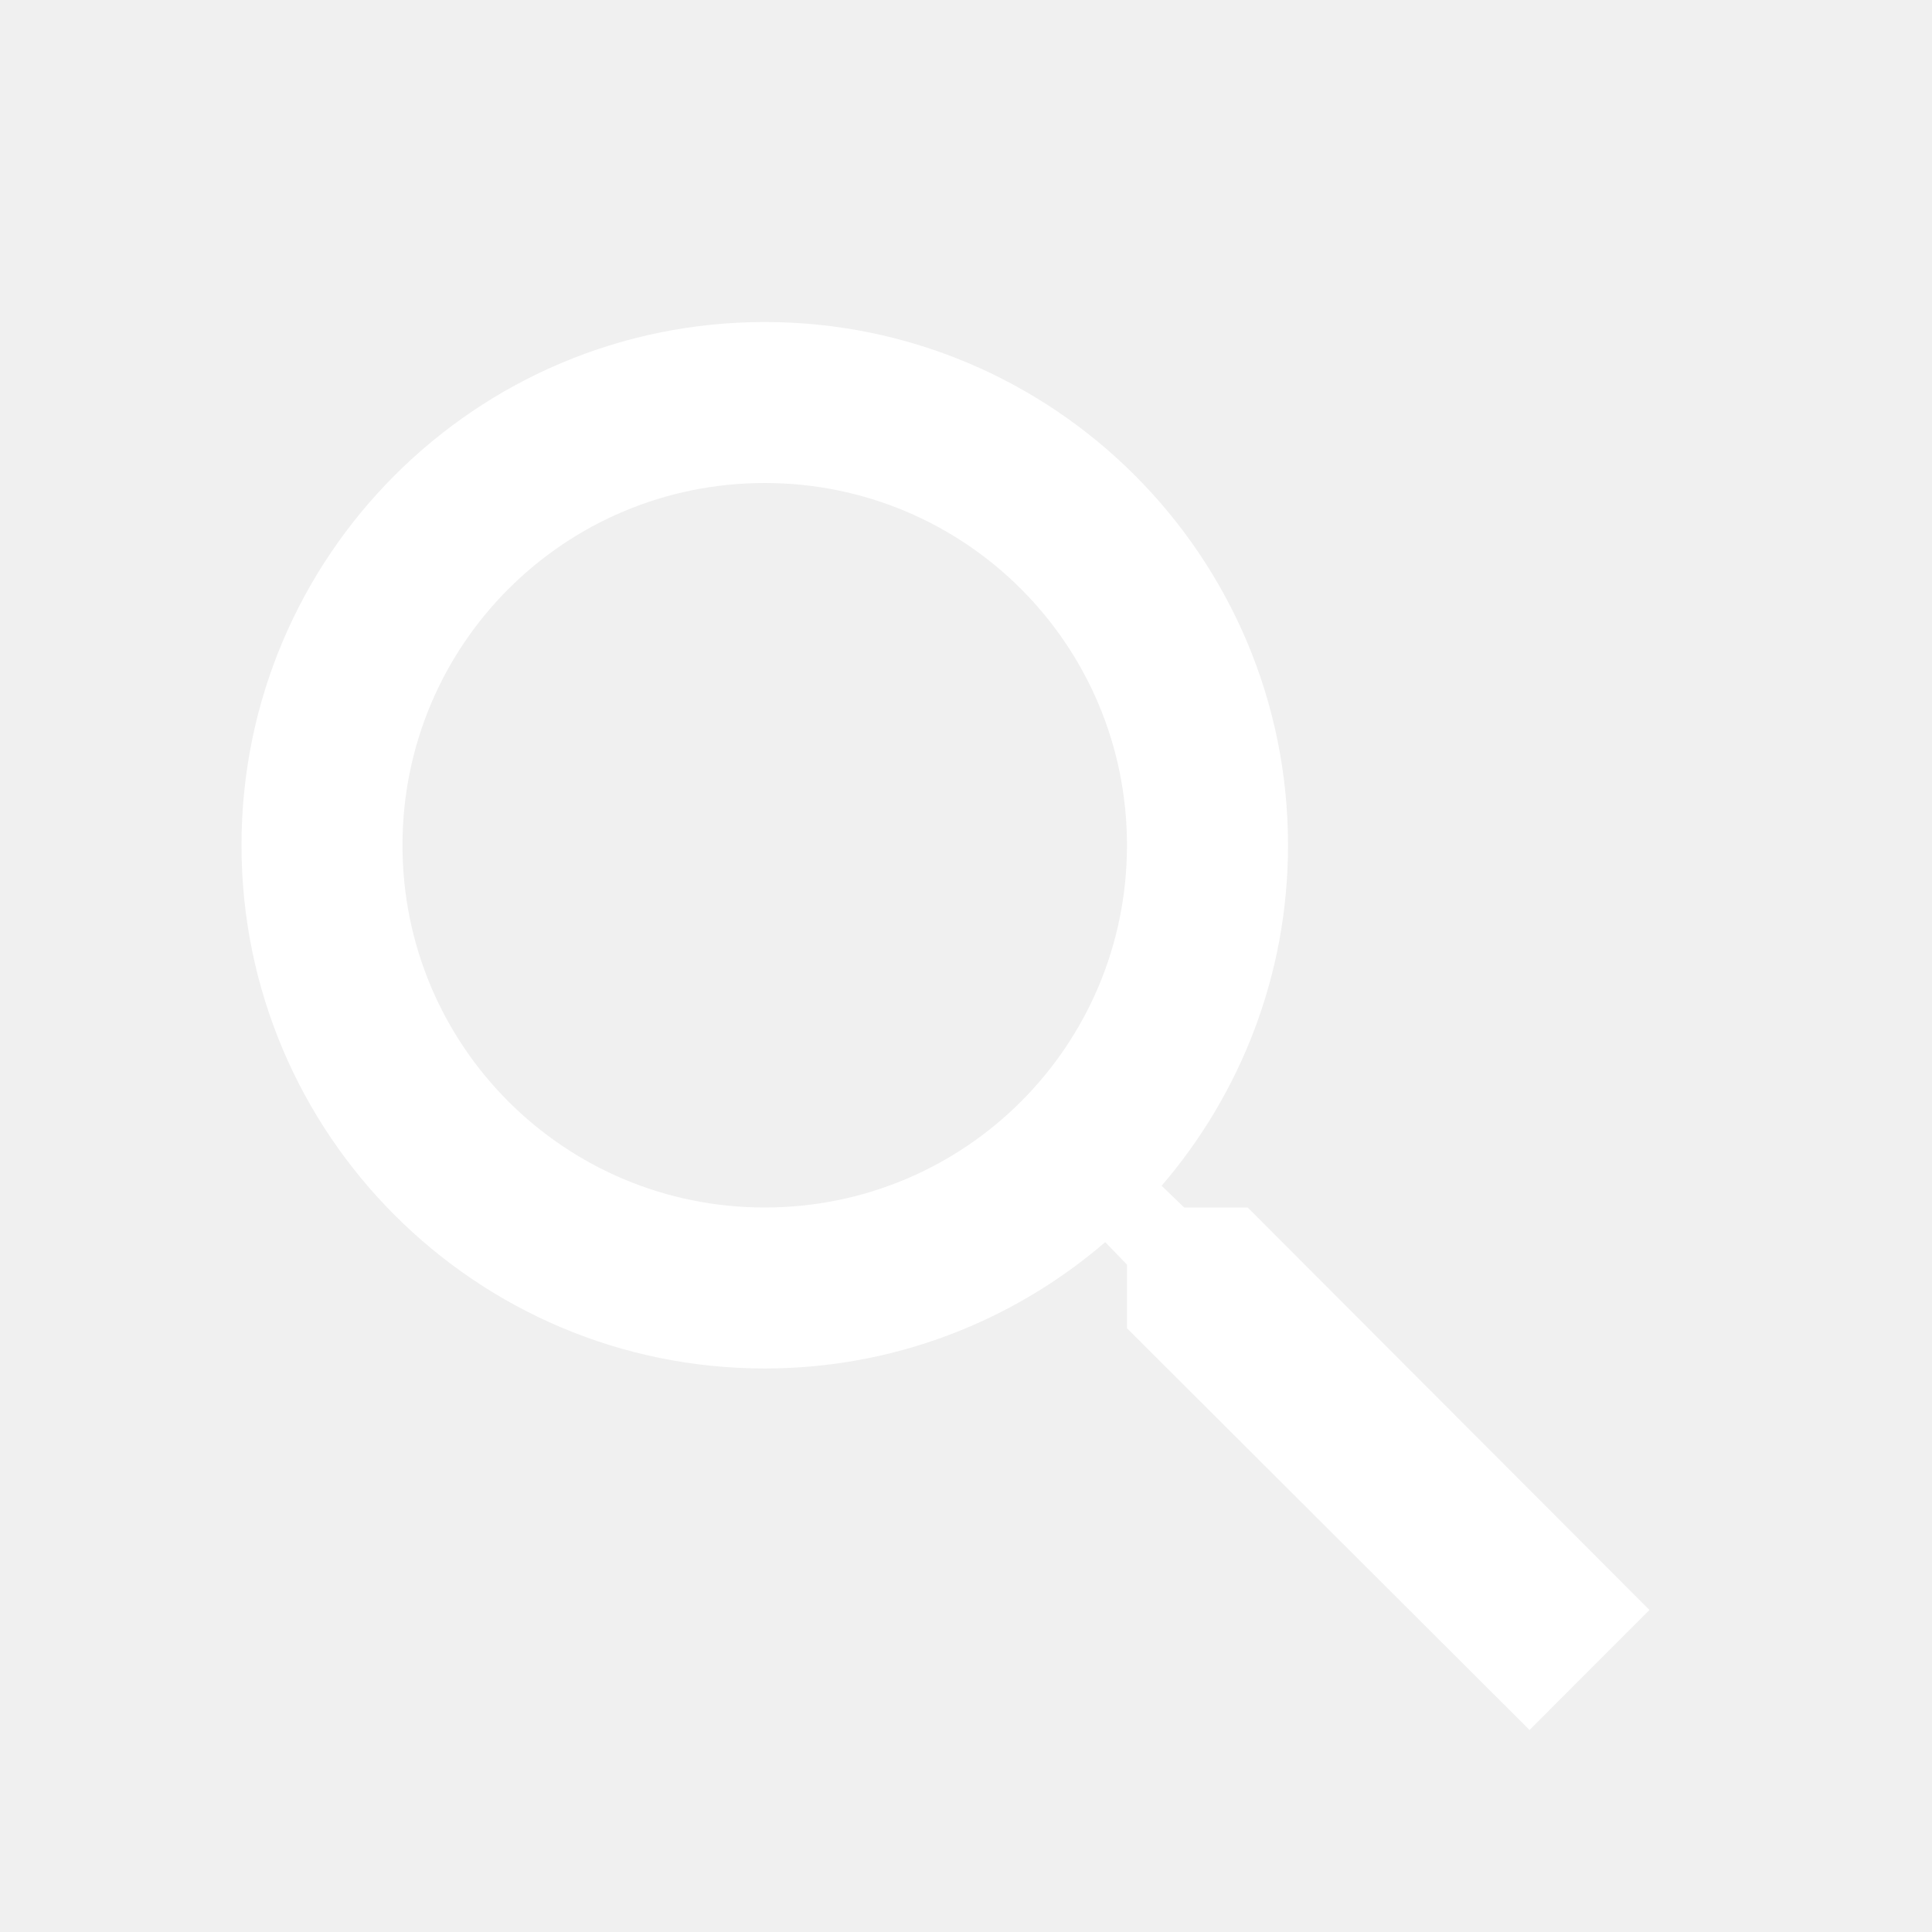
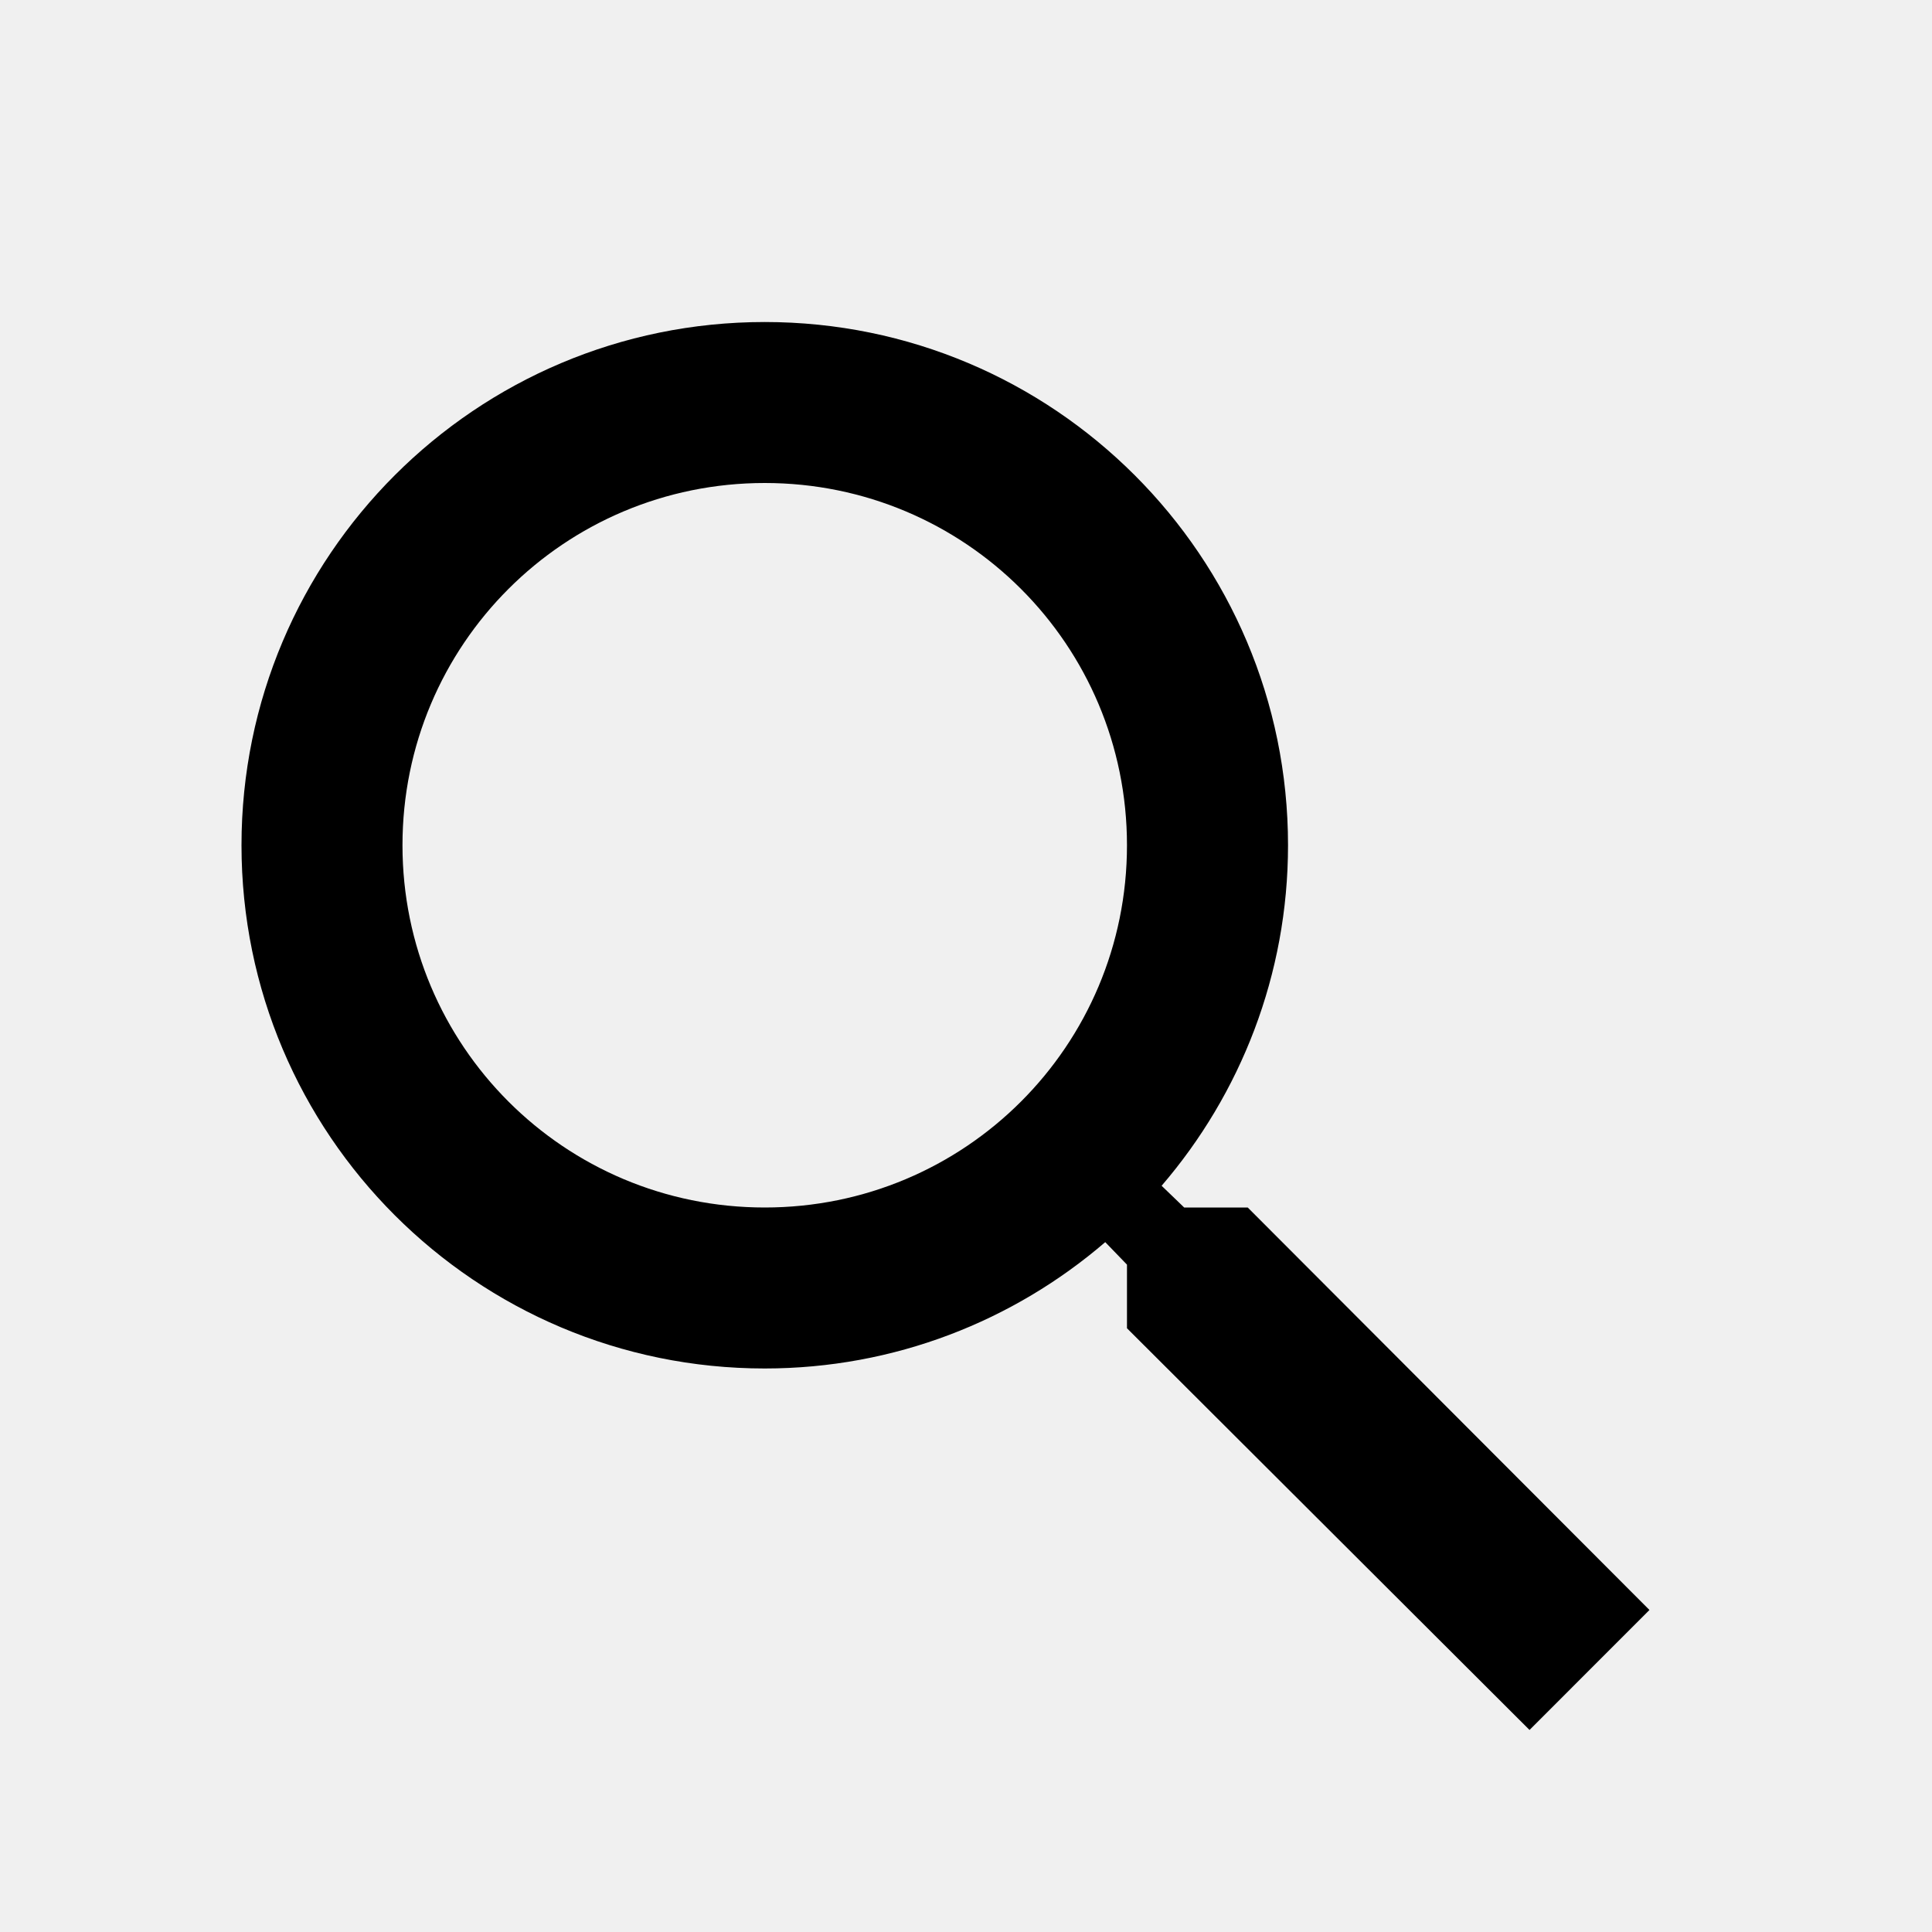
- <svg xmlns="http://www.w3.org/2000/svg" width="28" height="28" viewBox="0 0 28 28" fill="none">
+ <svg xmlns="http://www.w3.org/2000/svg" width="28" height="28" viewBox="0 0 28 28">
  <mask id="mask0" mask-type="alpha" maskUnits="userSpaceOnUse" x="3" y="4" width="21" height="22">
-     <path fill-rule="evenodd" clip-rule="evenodd" d="M17.162 17.5H18.083L23.905 23.333L22.167 25.072L16.333 19.25V18.328L16.018 18.002C14.688 19.145 12.962 19.833 11.083 19.833C6.895 19.833 3.5 16.438 3.5 12.25C3.5 8.062 6.895 4.667 11.083 4.667C15.272 4.667 18.667 8.062 18.667 12.25C18.667 14.128 17.978 15.855 16.835 17.185L17.162 17.5ZM5.833 12.25C5.833 15.155 8.178 17.5 11.083 17.5C13.988 17.5 16.333 15.155 16.333 12.25C16.333 9.345 13.988 7 11.083 7C8.178 7 5.833 9.345 5.833 12.25Z" fill="white" />
+     <path fill-rule="evenodd" clip-rule="evenodd" d="M17.162 17.5H18.083L23.905 23.333L22.167 25.072L16.333 19.25V18.328L16.018 18.002C14.688 19.145 12.962 19.833 11.083 19.833C6.895 19.833 3.5 16.438 3.5 12.25C3.5 8.062 6.895 4.667 11.083 4.667C15.272 4.667 18.667 8.062 18.667 12.25C18.667 14.128 17.978 15.855 16.835 17.185L17.162 17.5ZM5.833 12.25C5.833 15.155 8.178 17.5 11.083 17.5C13.988 17.5 16.333 15.155 16.333 12.25C16.333 9.345 13.988 7 11.083 7C8.178 7 5.833 9.345 5.833 12.25Z" />
  </mask>
  <g mask="url(#mask0)">
-     <rect y="1.167" width="28" height="28" fill="white" />
+     <rect y="1.167" width="28" height="28" />
  </g>
</svg>
